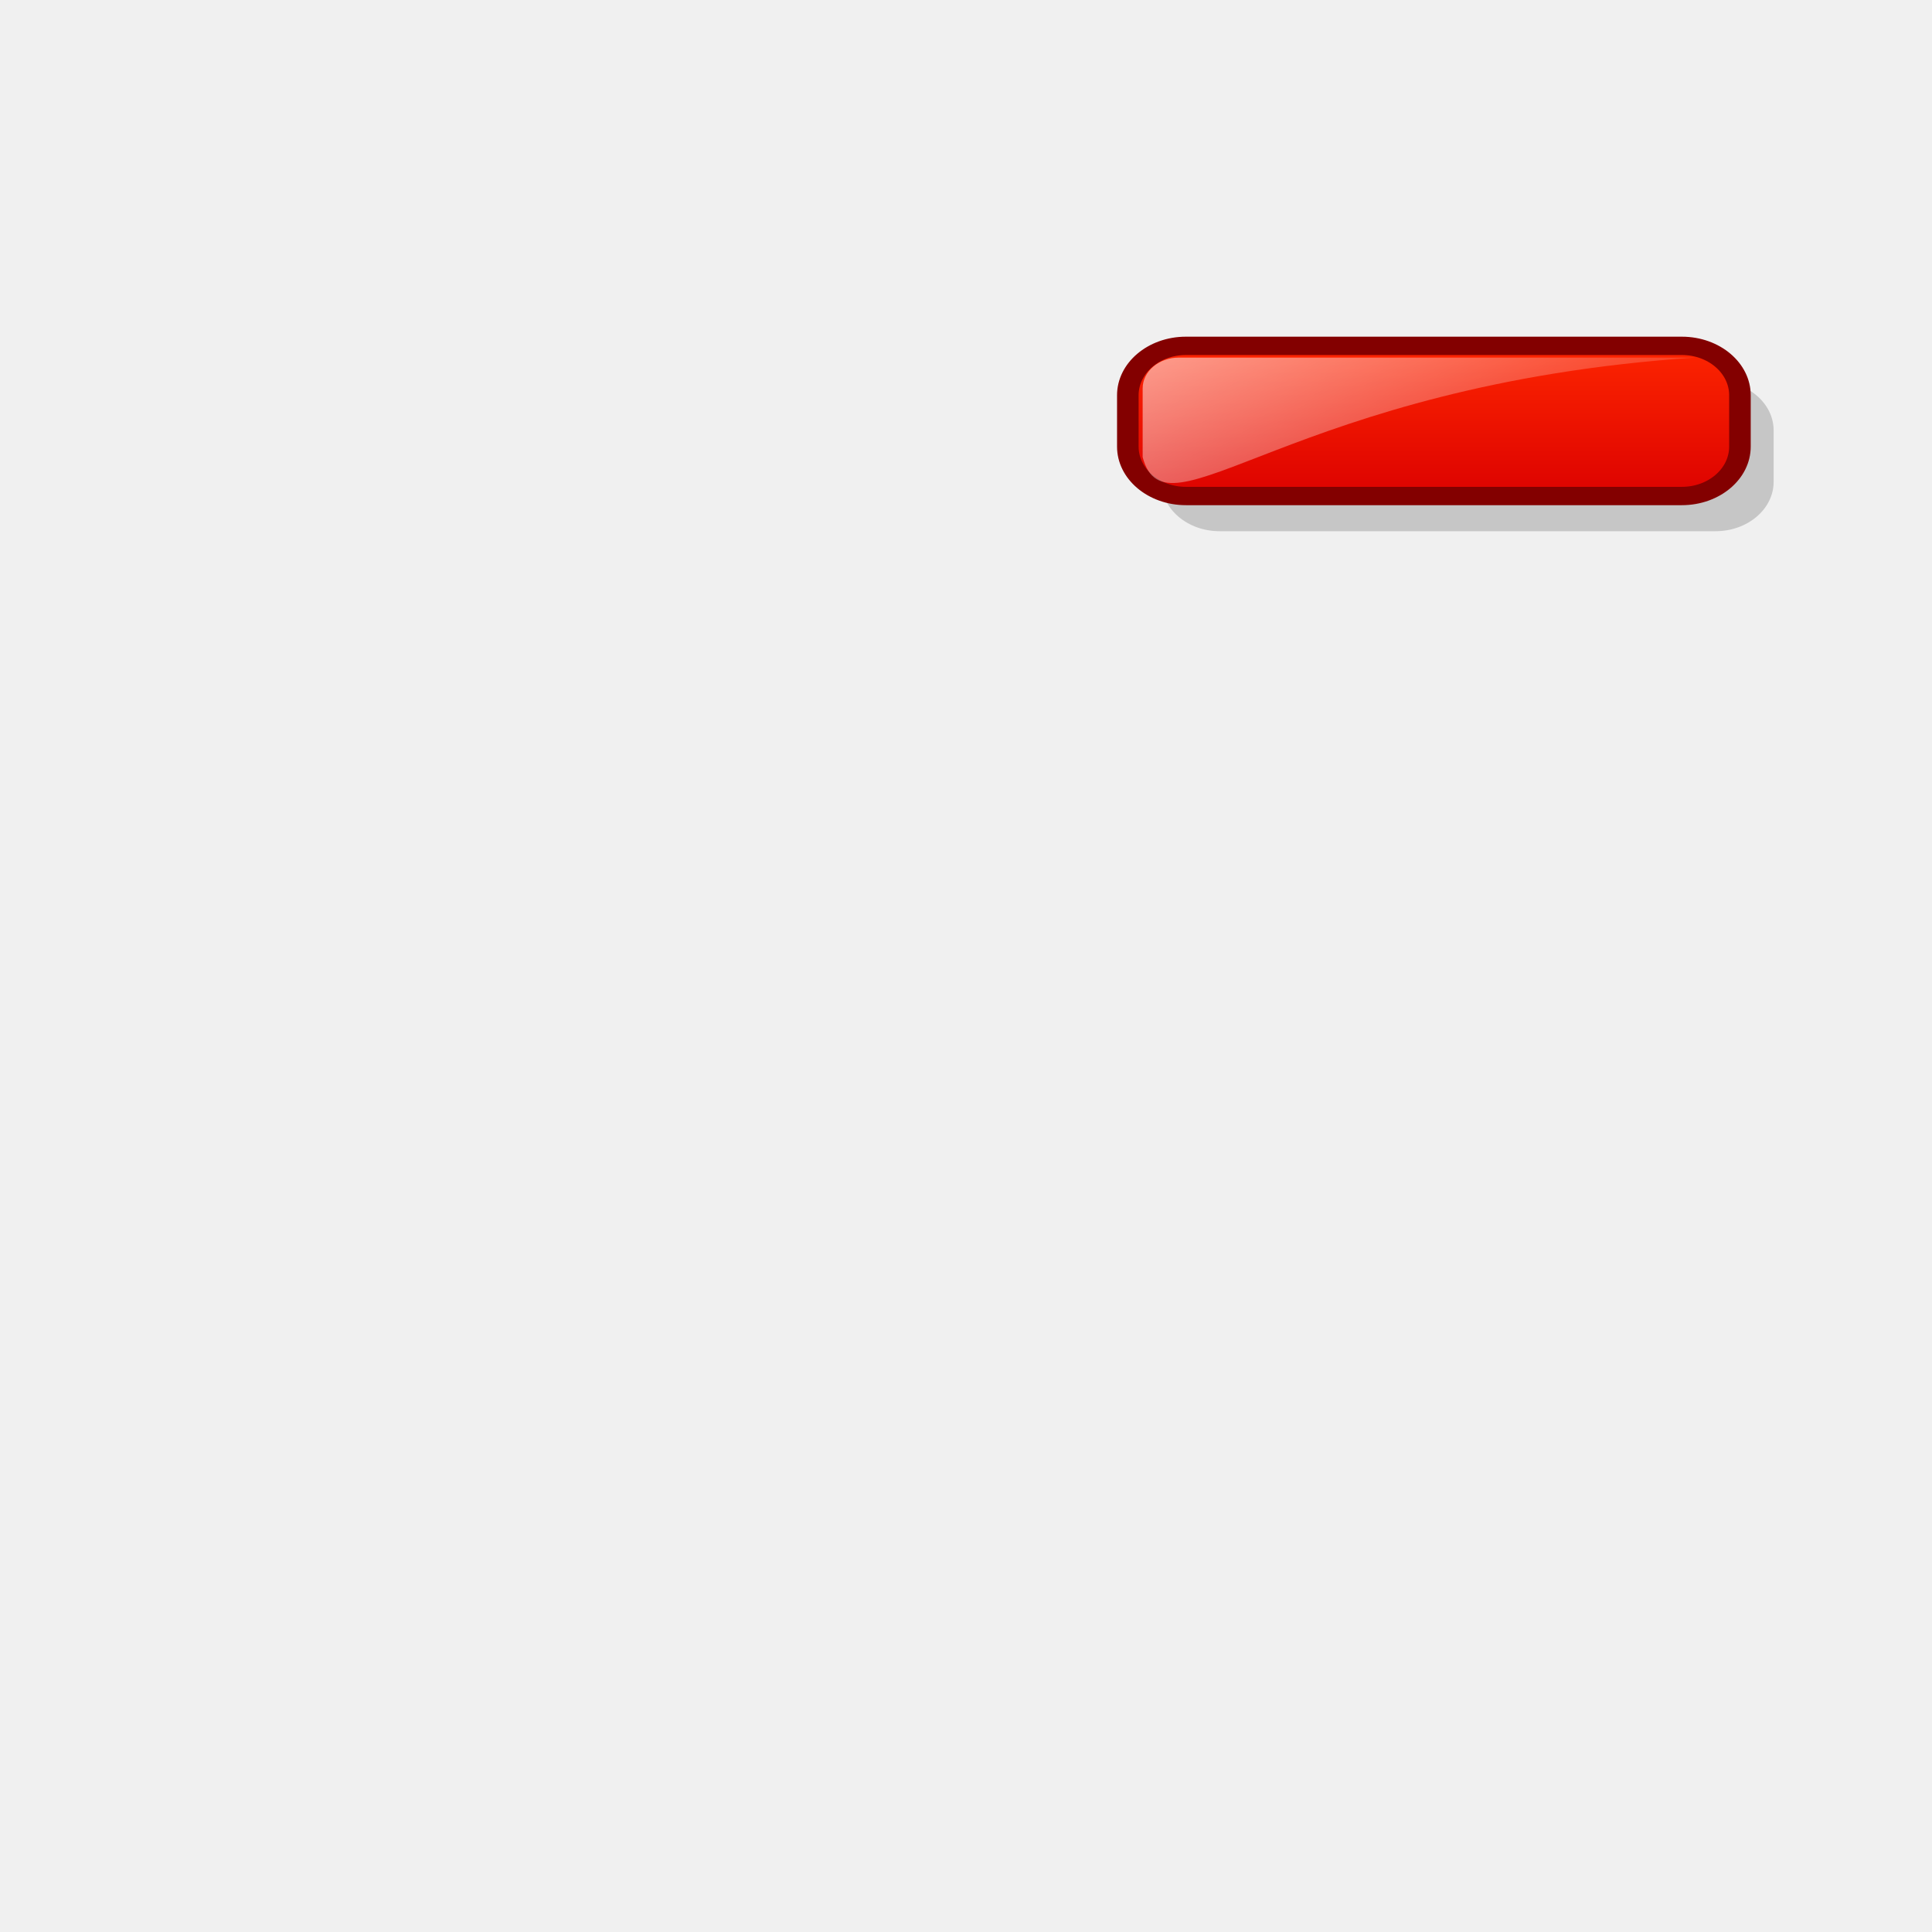
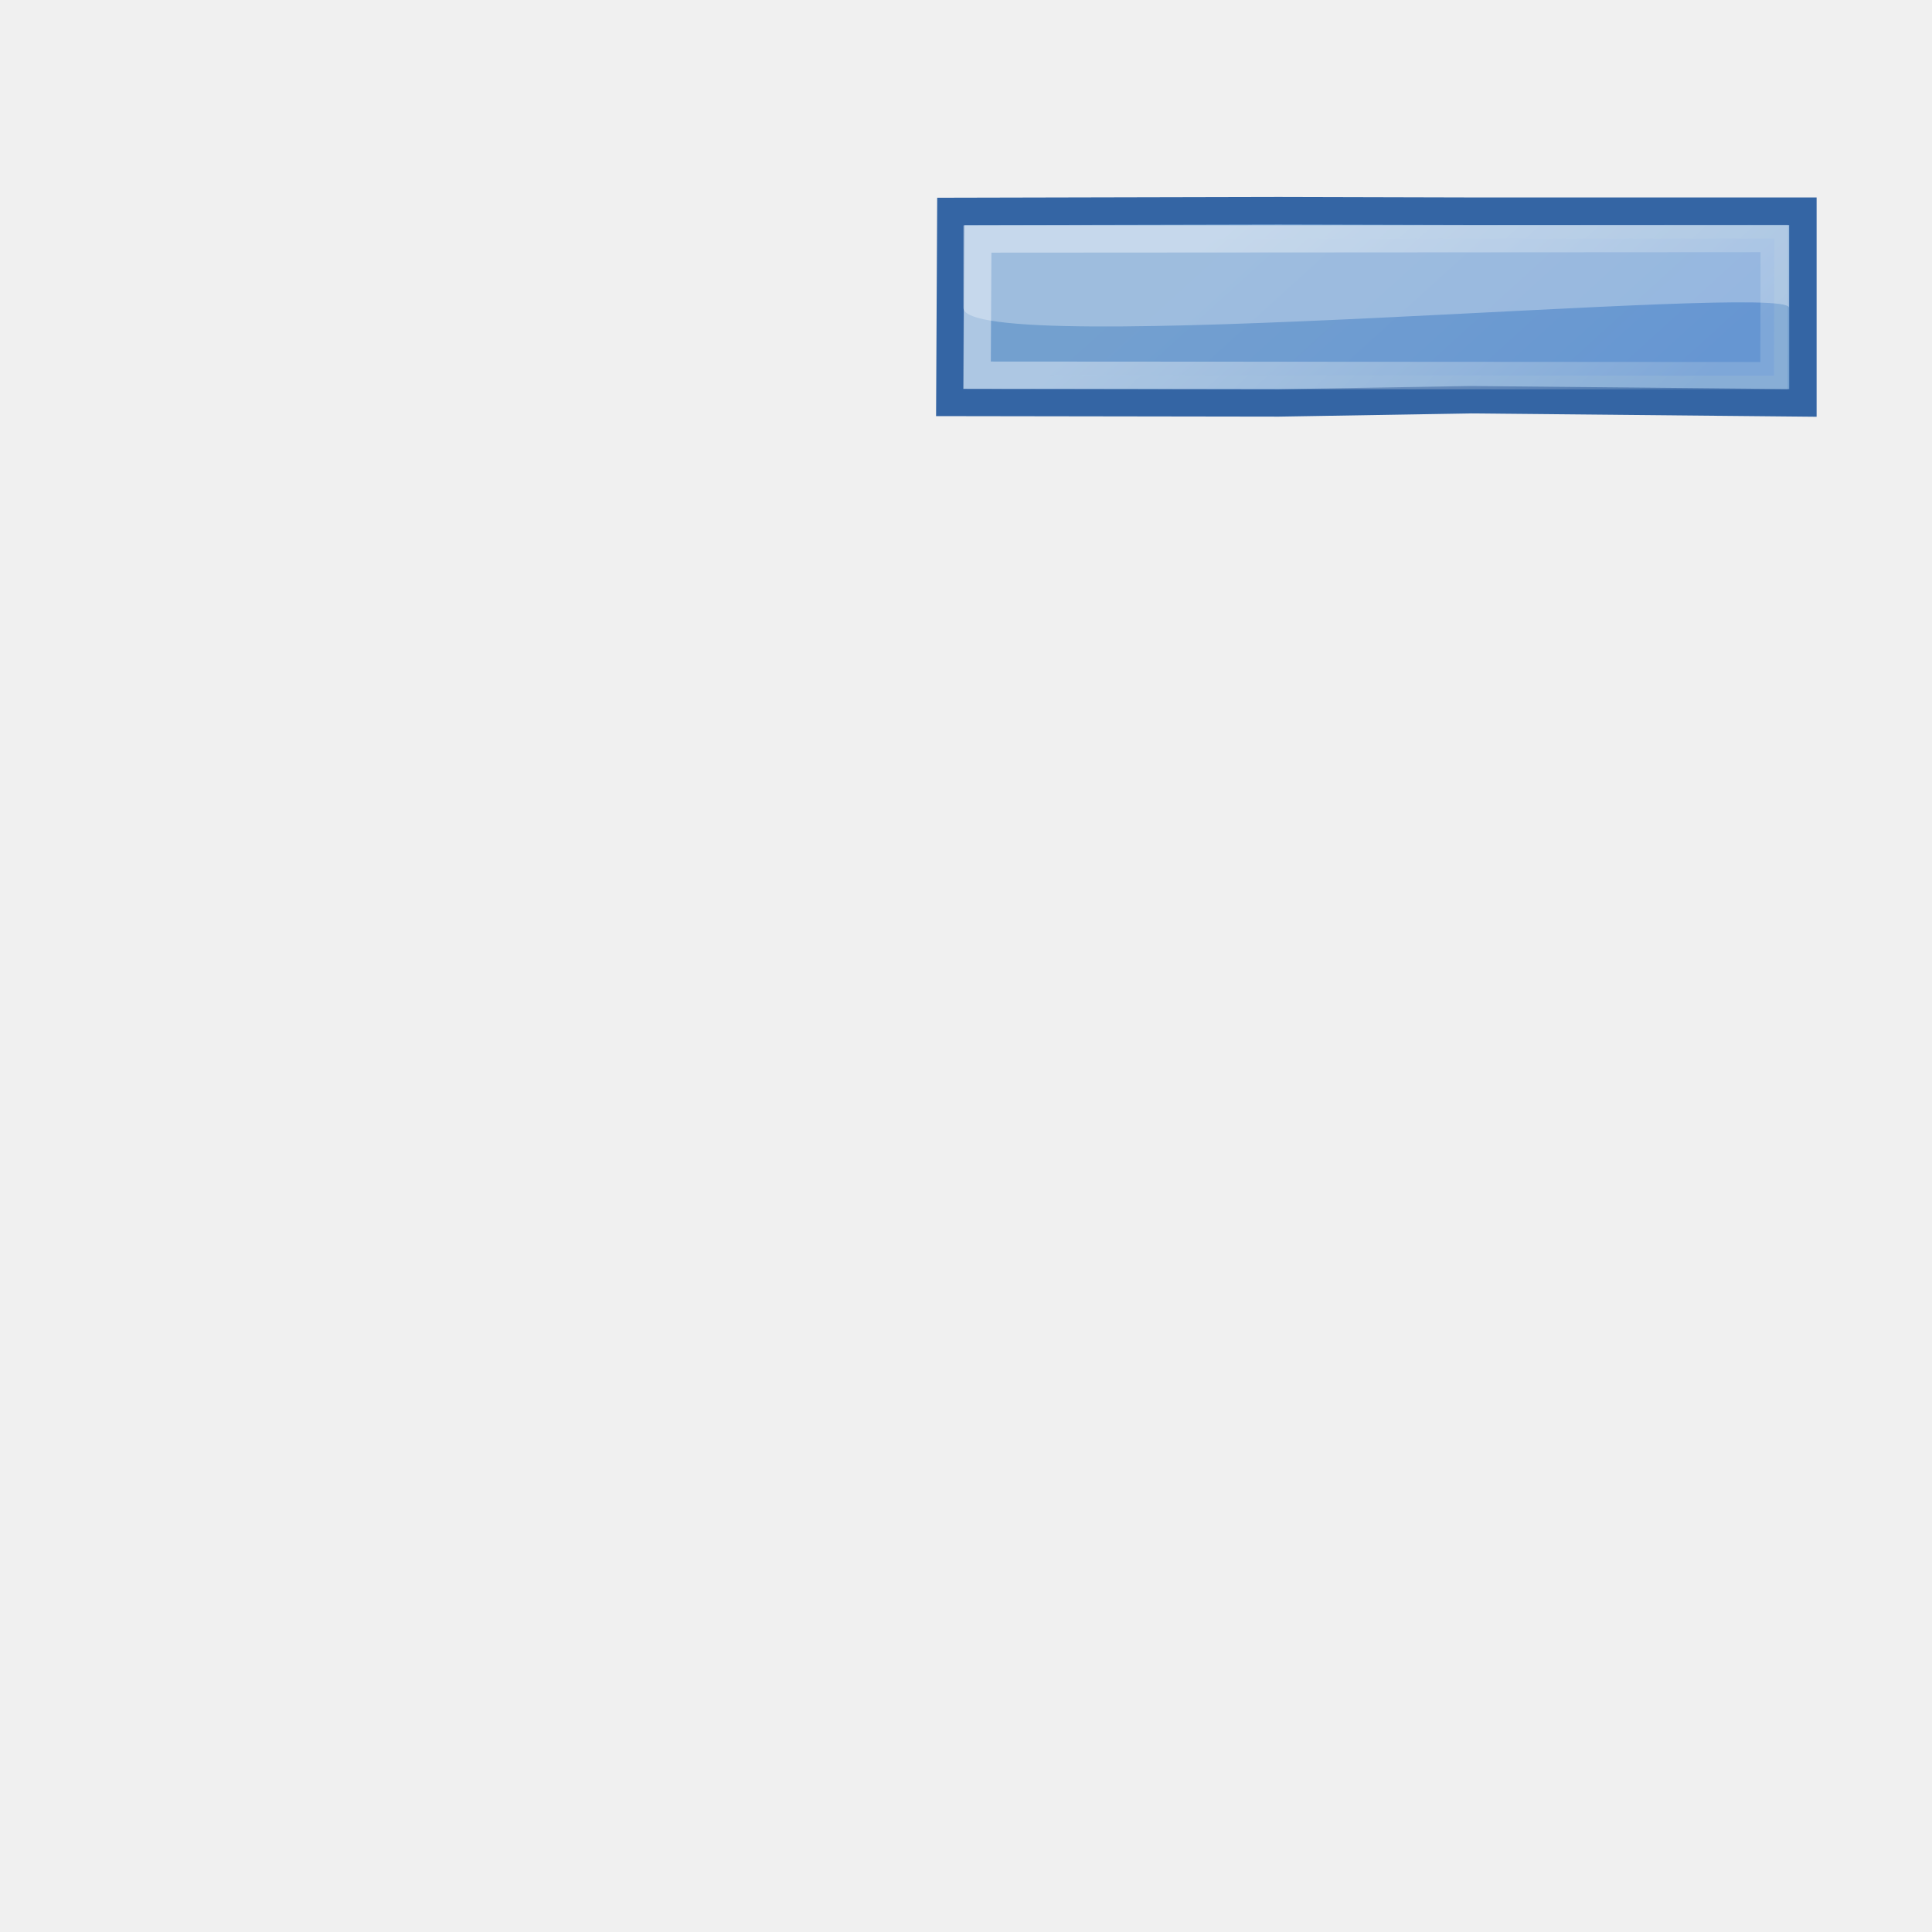
- <svg xmlns="http://www.w3.org/2000/svg" xmlns:xlink="http://www.w3.org/1999/xlink" id="Etiquette" height="128" width="128" y="00" x="00" version="1.0">
-   <defs id="Gradients">
-     <linearGradient id="linearGradient2201">
-       <stop id="stop2203" offset="0" style="stop-color:#ff8300;stop-opacity:1;" />
-       <stop id="stop2205" offset="1" style="stop-color:#ffc500;stop-opacity:1;" />
+ <svg xmlns="http://www.w3.org/2000/svg" xmlns:xlink="http://www.w3.org/1999/xlink" width="48px" height="48px" id="svg6431">
+   <defs id="defs6433">
+     <linearGradient id="linearGradient2091">
+       <stop style="stop-color:#000000;stop-opacity:1;" offset="0" id="stop2093" />
+       <stop style="stop-color:#000000;stop-opacity:0;" offset="1" id="stop2095" />
    </linearGradient>
-     <linearGradient id="linearGradient2195">
-       <stop style="stop-color:#ff0000;stop-opacity:1;" offset="0" id="stop2197" />
-       <stop style="stop-color:#ff5400;stop-opacity:1;" offset="1" id="stop2199" />
+     <radialGradient xlink:href="#linearGradient2091" id="radialGradient2097" cx="23.071" cy="35.127" fx="23.071" fy="35.127" r="10.319" gradientTransform="matrix(0.914812,1.265023e-2,-8.21502e-3,0.213562,2.253914,27.18889)" gradientUnits="userSpaceOnUse" />
+     <linearGradient id="linearGradient7916">
+       <stop style="stop-color:#ffffff;stop-opacity:1;" offset="0" id="stop7918" />
+       <stop style="stop-color:#ffffff;stop-opacity:0.34;" offset="1" id="stop7920" />
    </linearGradient>
-     <linearGradient id="linearGradient2189">
-       <stop id="stop2191" offset="0" style="stop-color:#ff0000;stop-opacity:1;" />
-       <stop id="stop2193" offset="1" style="stop-color:#ff5400;stop-opacity:1;" />
+     <linearGradient id="linearGradient8662">
+       <stop style="stop-color:#000000;stop-opacity:1;" offset="0" id="stop8664" />
+       <stop style="stop-color:#000000;stop-opacity:0;" offset="1" id="stop8666" />
    </linearGradient>
-     <linearGradient id="linearGradient2183">
-       <stop id="stop2185" offset="0" style="stop-color:#ffffff;stop-opacity:1;" />
-       <stop id="stop2187" offset="1" style="stop-color:#ffffff;stop-opacity:0;" />
+     <radialGradient xlink:href="#linearGradient8662" id="radialGradient1503" gradientUnits="userSpaceOnUse" gradientTransform="matrix(1,0,0,0.536723,-1.018989e-13,16.87306)" cx="24.837" cy="36.421" fx="24.837" fy="36.421" r="15.645" />
+     <linearGradient id="linearGradient2847">
+       <stop style="stop-color:#3465a4;stop-opacity:1;" offset="0" id="stop2849" />
+       <stop style="stop-color:#3465a4;stop-opacity:0;" offset="1" id="stop2851" />
    </linearGradient>
-     <linearGradient id="linearGradient3783">
-       <stop style="stop-color:#ff0000;stop-opacity:1;" offset="0" id="stop3785" />
-       <stop style="stop-color:#ff5400;stop-opacity:1;" offset="1" id="stop3787" />
+     <linearGradient xlink:href="#linearGradient2847" id="linearGradient1488" gradientUnits="userSpaceOnUse" gradientTransform="matrix(-1,0,0,-1,-1.24248,40.0817)" x1="37.128" y1="29.73" x2="37.065" y2="26.194" />
+     <linearGradient id="linearGradient2831">
+       <stop style="stop-color:#3465a4;stop-opacity:1;" offset="0" id="stop2833" />
+       <stop id="stop2855" offset="0.333" style="stop-color:#5b86be;stop-opacity:1;" />
+       <stop style="stop-color:#83a8d8;stop-opacity:0;" offset="1" id="stop2835" />
    </linearGradient>
-     <linearGradient id="linearGradient3775">
-       <stop style="stop-color:#ffffff;stop-opacity:1;" offset="0" id="stop3777" />
-       <stop style="stop-color:#ffffff;stop-opacity:0;" offset="1" id="stop3779" />
+     <linearGradient xlink:href="#linearGradient2831" id="linearGradient1486" gradientUnits="userSpaceOnUse" gradientTransform="translate(-48.30498,-6.043298)" x1="13.479" y1="10.612" x2="15.419" y2="19.115" />
+     <linearGradient id="linearGradient2380">
+       <stop style="stop-color:#b9cfe7;stop-opacity:1" offset="0" id="stop2382" />
+       <stop style="stop-color:#729fcf;stop-opacity:1" offset="1" id="stop2384" />
    </linearGradient>
-     <linearGradient id="linearGradient3035">
-       <stop id="stop3036" offset="0" style="stop-color:#cce1e1;stop-opacity:1;" />
-       <stop id="stop3037" offset="1" style="stop-color:#cce1e1;stop-opacity:0.339;" />
+     <linearGradient id="linearGradient2682">
+       <stop style="stop-color:#3977c3;stop-opacity:1;" offset="0" id="stop2684" />
+       <stop style="stop-color:#89aedc;stop-opacity:0;" offset="1" id="stop2686" />
    </linearGradient>
-     <linearGradient id="TransparentWhite">
-       <stop id="stopwhitefull" offset="0" style="stop-color:#ffffff;stop-opacity:0;" />
-       <stop id="stopwhitetransparent" offset="1" style="stop-color:#ffffff;stop-opacity:1;" />
+     <linearGradient xlink:href="#linearGradient2682" id="linearGradient2688" x1="36.714" y1="31.456" x2="37.124" y2="24.842" gradientUnits="userSpaceOnUse" gradientTransform="translate(-48.77039,-5.765705)" />
+     <linearGradient id="linearGradient2690">
+       <stop style="stop-color:#c4d7eb;stop-opacity:1;" offset="0" id="stop2692" />
+       <stop style="stop-color:#c4d7eb;stop-opacity:0;" offset="1" id="stop2694" />
    </linearGradient>
-     <linearGradient id="linearGradient2600">
-       <stop id="stop2601" offset="0" style="stop-color:#000000;stop-opacity:1;" />
-       <stop id="stop2602" offset="1" style="stop-color:#000000;stop-opacity:0;" />
+     <linearGradient xlink:href="#linearGradient2690" id="linearGradient2696" x1="32.648" y1="30.749" x2="37.124" y2="24.842" gradientUnits="userSpaceOnUse" gradientTransform="translate(-48.77039,-5.765705)" />
+     <linearGradient id="linearGradient2871">
+       <stop style="stop-color:#3465a4;stop-opacity:1;" offset="0" id="stop2873" />
+       <stop style="stop-color:#3465a4;stop-opacity:1" offset="1" id="stop2875" />
    </linearGradient>
-     <linearGradient id="linearGradient2381">
-       <stop id="stop2382" offset="0" style="stop-color:#000000;stop-opacity:0.471;" />
-       <stop id="stop2384" offset="0.316" style="stop-color:#000000;stop-opacity:0.192;" />
-       <stop id="stop2383" offset="1" style="stop-color:#6f6f6f;stop-opacity:0;" />
+     <linearGradient id="linearGradient2402">
+       <stop style="stop-color:#729fcf;stop-opacity:1;" offset="0" id="stop2404" />
+       <stop style="stop-color:#528ac5;stop-opacity:1;" offset="1" id="stop2406" />
    </linearGradient>
-     <linearGradient id="WhiteTransparent">
-       <stop id="stopWhiteFull" offset="0" style="stop-color:#ffffff;stop-opacity:1;" />
-       <stop id="stopWhiteTransparent" offset="1" style="stop-color:#ffffff;stop-opacity:0;" />
+     <linearGradient xlink:href="#linearGradient2797" id="linearGradient1493" gradientUnits="userSpaceOnUse" x1="5.965" y1="26.048" x2="52.854" y2="26.048" />
+     <linearGradient id="linearGradient2797">
+       <stop style="stop-color:#ffffff;stop-opacity:1;" offset="0" id="stop2799" />
+       <stop style="stop-color:#ffffff;stop-opacity:0;" offset="1" id="stop2801" />
    </linearGradient>
-     <linearGradient id="MaterialSoftShadow">
-       <stop id="stop2619" offset="0" style="stop-color:#000000;stop-opacity:0.215;" />
-       <stop id="stop2621" offset="0.5" style="stop-color:#000000;stop-opacity:0.098;" />
-       <stop id="stop2620" offset="1" style="stop-color:#000000;stop-opacity:0;" />
+     <linearGradient xlink:href="#linearGradient2797" id="linearGradient1491" gradientUnits="userSpaceOnUse" x1="5.965" y1="26.048" x2="52.854" y2="26.048" />
+     <linearGradient id="linearGradient7179">
+       <stop style="stop-color:#ffffff;stop-opacity:1;" offset="0" id="stop7181" />
+       <stop style="stop-color:#ffffff;stop-opacity:0;" offset="1" id="stop7183" />
    </linearGradient>
-     <linearGradient id="BlackTransparent">
-       <stop id="stopBlackFull" offset="0" style="stop-color:#000000;stop-opacity:1;" />
-       <stop id="stopBlackTransparent" offset="1" style="stop-color:#000000;stop-opacity:0;" />
+     <linearGradient id="linearGradient2316">
+       <stop style="stop-color:#000000;stop-opacity:1;" offset="0" id="stop2318" />
+       <stop style="stop-color:#ffffff;stop-opacity:0.66;" offset="1" id="stop2320" />
    </linearGradient>
-     <linearGradient id="linearGradient2225">
-       <stop style="stop-color:#ff0000;stop-opacity:1;" offset="0" id="stop2226" />
-       <stop style="stop-color:#ff5b00;stop-opacity:1;" offset="1" id="stop2227" />
+     <linearGradient id="linearGradient1322">
+       <stop id="stop1324" offset="0" style="stop-color:#729fcf" />
+       <stop id="stop1326" offset="1" style="stop-color:#5187d6;stop-opacity:1;" />
    </linearGradient>
-     <linearGradient id="linearGradient2990">
-       <stop id="stop2992" offset="0" style="stop-color:#ff0000;stop-opacity:1;" />
-       <stop id="stop2994" offset="1" style="stop-color:#ff5b00;stop-opacity:1;" />
-     </linearGradient>
-     <linearGradient xlink:href="#linearGradient3775" id="linearGradient3781" x1="-87.5" y1="-4.839" x2="-63" y2="39.661" gradientUnits="userSpaceOnUse" />
-     <linearGradient xlink:href="#linearGradient3783" id="linearGradient3789" x1="-95.531" y1="38.625" x2="-31.946" y2="38.625" gradientUnits="userSpaceOnUse" />
-     <linearGradient xlink:href="#linearGradient2183" id="linearGradient2092" gradientUnits="userSpaceOnUse" gradientTransform="matrix(-1.779282,0,0,1.779282,-48.34277,-5.089257)" x1="-87.5" y1="-4.839" x2="-63" y2="39.661" />
-     <linearGradient xlink:href="#BlackTransparent" id="linearGradient2095" gradientUnits="userSpaceOnUse" gradientTransform="matrix(-1.779282,0,0,1.779282,-48.34277,-5.089257)" x1="-95.531" y1="38.625" x2="-31.946" y2="38.625" />
-     <linearGradient xlink:href="#BlackTransparent" id="linearGradient2090" gradientUnits="userSpaceOnUse" gradientTransform="matrix(-1.779282,1.335420e-16,2.146126e-17,1.779282,-48.34277,-5.089257)" x1="-95.531" y1="38.625" x2="-31.946" y2="38.625" />
-     <linearGradient xlink:href="#linearGradient2183" id="linearGradient2093" gradientUnits="userSpaceOnUse" gradientTransform="matrix(-1.779282,1.335420e-16,2.146126e-17,1.779282,-48.34277,-5.089257)" x1="-87.5" y1="-4.839" x2="-63" y2="39.661" />
-     <linearGradient xlink:href="#linearGradient4693" id="linearGradient1352" gradientUnits="userSpaceOnUse" x1="64.7" y1="38.816" x2="64.7" y2="72.934" gradientTransform="translate(-2,8)" />
-     <linearGradient xlink:href="#linearGradient4685" id="linearGradient1349" gradientUnits="userSpaceOnUse" x1="20.571" y1="10.248" x2="69.179" y2="89.248" gradientTransform="translate(-2,8)" />
-     <linearGradient y2="89.248" x2="69.179" y1="10.248" x1="20.571" gradientUnits="userSpaceOnUse" id="linearGradient6228" xlink:href="#linearGradient4685" />
-     <linearGradient y2="72.934" x2="64.7" y1="38.816" x1="64.7" gradientUnits="userSpaceOnUse" id="linearGradient6226" xlink:href="#linearGradient4693" />
-     <linearGradient gradientUnits="userSpaceOnUse" y2="72.934" x2="64.7" y1="38.816" x1="64.7" id="linearGradient4699" xlink:href="#linearGradient4693" />
-     <linearGradient gradientUnits="userSpaceOnUse" y2="89.248" x2="69.179" y1="10.248" x1="20.571" id="linearGradient4691" xlink:href="#linearGradient4685" />
-     <linearGradient y2="87.374" x2="98.615" y1="-205.989" x1="98.615" gradientTransform="matrix(0.910641,0,0,0.888804,-4.670978,-2.46872)" gradientUnits="userSpaceOnUse" id="linearGradient97" xlink:href="#linearGradient2023" />
-     <linearGradient gradientUnits="userSpaceOnUse" y2="220.087" x2="585.337" y1="221.225" x1="649.975" gradientTransform="scale(0.97022,1.030694)" id="linearGradient586" xlink:href="#linearGradient583" />
-     <linearGradient id="linearGradient1718">
-       <stop id="stop1720" offset="0" style="stop-color:#000000;stop-opacity:0.215;" />
-       <stop id="stop1722" offset="0.5" style="stop-color:#000000;stop-opacity:0.098;" />
-       <stop id="stop1724" offset="1" style="stop-color:#000000;stop-opacity:0;" />
-     </linearGradient>
-     <linearGradient y2="60.913" x2="93.902" y1="81.311" x1="17.775" gradientTransform="matrix(-0.43867,-0.487934,-0.443594,0.493411,672.058,236.403)" gradientUnits="userSpaceOnUse" id="linearGradient5830" xlink:href="#linearGradient2386" />
-     <linearGradient id="linearGradient2386">
-       <stop id="stop2387" offset="0" style="stop-color:#ffffff;stop-opacity:1;" />
-       <stop id="stop2414" offset="0.5" style="stop-color:#46a046;stop-opacity:1;" />
-       <stop id="stop2388" offset="1" style="stop-color:#267726;stop-opacity:1;" />
-     </linearGradient>
-     <linearGradient y2="72.632" x2="35.052" y1="8.786" x1="98.899" gradientTransform="matrix(-0.594078,-0.660796,-0.327552,0.364337,668.133,236.8853)" gradientUnits="userSpaceOnUse" id="linearGradient5831" xlink:href="#linearGradient1811" />
-     <linearGradient id="linearGradient1811">
-       <stop id="stop1812" offset="0" style="stop-color:#ffffff;stop-opacity:1;" />
-       <stop id="stop1813" offset="1" style="stop-color:#ffffff;stop-opacity:0;" />
-     </linearGradient>
-     <linearGradient y2="92.949" x2="83.588" y1="173.712" x1="2.825" gradientTransform="matrix(-0.438649,-0.487911,-0.443615,0.493434,668.133,236.8853)" gradientUnits="userSpaceOnUse" id="linearGradient5832" xlink:href="#linearGradient1811" />
-     <linearGradient id="linearGradient1753">
-       <stop id="stop1754" offset="0" style="stop-color:#0043e3;stop-opacity:1;" />
-       <stop id="stop1755" offset="1" style="stop-color:#0054cb;stop-opacity:0;" />
-     </linearGradient>
-     <linearGradient id="linearGradient2023">
-       <stop id="stop2024" offset="0" style="stop-color:#006aff;stop-opacity:0.686;" />
-       <stop id="stop2025" offset="1" style="stop-color:#001d8f;stop-opacity:0;" />
-     </linearGradient>
-     <linearGradient id="linearGradient583">
-       <stop id="stop584" offset="0" style="stop-color:#000000;stop-opacity:1;" />
-       <stop id="stop585" offset="1" style="stop-color:#000000;stop-opacity:0;" />
-     </linearGradient>
-     <linearGradient id="linearGradient9590">
-       <stop id="stop9591" offset="0" style="stop-color:#ffffff;stop-opacity:0;" />
-       <stop id="stop9592" offset="1" style="stop-color:#fff;stop-opacity:1;" />
-     </linearGradient>
-     <linearGradient id="linearGradient4685">
-       <stop id="stop4687" offset="0" style="stop-color:#ffffff;stop-opacity:0.753;" />
-       <stop id="stop4689" offset="1" style="stop-color:#ffffff;stop-opacity:0;" />
-     </linearGradient>
-     <linearGradient id="linearGradient4693">
-       <stop id="stop4695" offset="0" style="stop-color:#ff2700;stop-opacity:1;" />
-       <stop id="stop4697" offset="1" style="stop-color:#db0000;stop-opacity:1;" />
-     </linearGradient>
+     <linearGradient xlink:href="#linearGradient7179" id="linearGradient7185" x1="13.435" y1="13.604" x2="22.375" y2="23.554" gradientUnits="userSpaceOnUse" />
+     <linearGradient xlink:href="#linearGradient7179" id="linearGradient7189" gradientUnits="userSpaceOnUse" x1="13.435" y1="13.604" x2="22.375" y2="23.554" gradientTransform="matrix(-1,0,0,-1,47.93934,50.02474)" />
+     <linearGradient xlink:href="#linearGradient2380" id="linearGradient7180" gradientUnits="userSpaceOnUse" x1="62.514" y1="36.061" x2="15.985" y2="20.609" />
+     <linearGradient xlink:href="#linearGradient2871" id="linearGradient7182" gradientUnits="userSpaceOnUse" x1="46.835" y1="45.264" x2="45.38" y2="50.94" />
+     <linearGradient xlink:href="#linearGradient2402" id="linearGradient7184" gradientUnits="userSpaceOnUse" x1="18.936" y1="23.668" x2="53.589" y2="26.649" />
+     <linearGradient xlink:href="#linearGradient2871" id="linearGradient7186" gradientUnits="userSpaceOnUse" x1="46.835" y1="45.264" x2="45.38" y2="50.94" />
+     <linearGradient xlink:href="#linearGradient1322" id="linearGradient2447" gradientUnits="userSpaceOnUse" gradientTransform="translate(-18.01785,-13.57119)" x1="34.893" y1="36.423" x2="45.919" y2="48.548" />
+     <linearGradient xlink:href="#linearGradient7916" id="linearGradient2449" gradientUnits="userSpaceOnUse" x1="16.875" y1="22.852" x2="27.901" y2="34.977" />
  </defs>
-   <g id="g1355" transform="matrix(0.384904,0,0,0.327185,70.86496,6.98913)">
-     <rect style="color:#000000;fill:#000000;fill-opacity:0.179;fill-rule:evenodd;stroke:none;stroke-width:3.713;stroke-linecap:round;stroke-linejoin:round;marker:none;marker-start:none;marker-mid:none;marker-end:none;stroke-miterlimit:4;stroke-dashoffset:0;stroke-opacity:1;visibility:visible;display:inline;overflow:visible" id="rect4701" width="105.359" height="30.406" x="15.821" y="55.797" rx="10" ry="10" />
-     <rect style="color:#000000;fill:url(#linearGradient1352);fill-opacity:1;fill-rule:evenodd;stroke:#830000;stroke-width:3.713;stroke-linecap:round;stroke-linejoin:round;marker:none;marker-start:none;marker-mid:none;marker-end:none;stroke-miterlimit:4;stroke-dashoffset:0;stroke-opacity:1;visibility:visible;display:inline;overflow:visible" id="rect1361" width="105.359" height="30.406" x="10.021" y="48.672" rx="10" ry="10" />
-     <path style="color:#000000;fill:url(#linearGradient1349);fill-opacity:1;fill-rule:evenodd;stroke:none;stroke-width:3.713;stroke-linecap:round;stroke-linejoin:round;marker:none;marker-start:none;marker-mid:none;marker-end:none;stroke-miterlimit:4;stroke-dashoffset:0;stroke-opacity:1;visibility:visible;display:inline;overflow:visible" d="M 18.821,51.047 L 107.679,51.047 C 37.892,56.547 16.571,88.915 12.571,71.203 L 12.571,57.297 C 12.571,53.835 15.358,51.047 18.821,51.047 z " id="rect2879" />
+   <g id="layer1">
+     <g id="g2442" transform="matrix(0.6809337,0,0,0.6809337,17.80523,-9.379882)">
+       <path id="text1314" d="M 27.514,28.359 L 39.633,28.476 L 39.633,21.48 L 27.523,21.48 L 20.503,21.462 L 8.544,21.489 L 8.508,28.458 L 20.511,28.476 L 27.514,28.359 z" style="font-size:59.901px;font-style:normal;font-variant:normal;font-weight:bold;font-stretch:normal;text-align:start;line-height:125%;writing-mode:lr-tb;text-anchor:start;fill:#75a1d0;fill-opacity:1;stroke:#3465a4;stroke-width:1px;stroke-linecap:butt;stroke-linejoin:miter;stroke-opacity:1;font-family:Bitstream Vera Sans" />
+       <path id="path7076" d="M 38.579,27.484 L 38.588,22.475 L 9.527,22.493 L 9.5,27.466 L 38.579,27.484 z" style="font-size:59.901px;font-style:normal;font-variant:normal;font-weight:bold;font-stretch:normal;text-align:start;line-height:125%;writing-mode:lr-tb;text-anchor:start;opacity:0.409;fill:url(#linearGradient2447);fill-opacity:1;stroke:url(#linearGradient2449);stroke-width:1px;stroke-linecap:butt;stroke-linejoin:miter;stroke-opacity:1;font-family:Bitstream Vera Sans" />
+       <path id="path7914" d="M 9,25 C 9,26.938 39.125,24.062 39.125,25 L 39.125,22 L 9,22 L 9,25 z" style="opacity:0.312;fill:#ffffff;fill-opacity:1;fill-rule:evenodd;stroke:none;stroke-width:1px;stroke-linecap:butt;stroke-linejoin:miter;stroke-opacity:1" />
+     </g>
  </g>
</svg>
